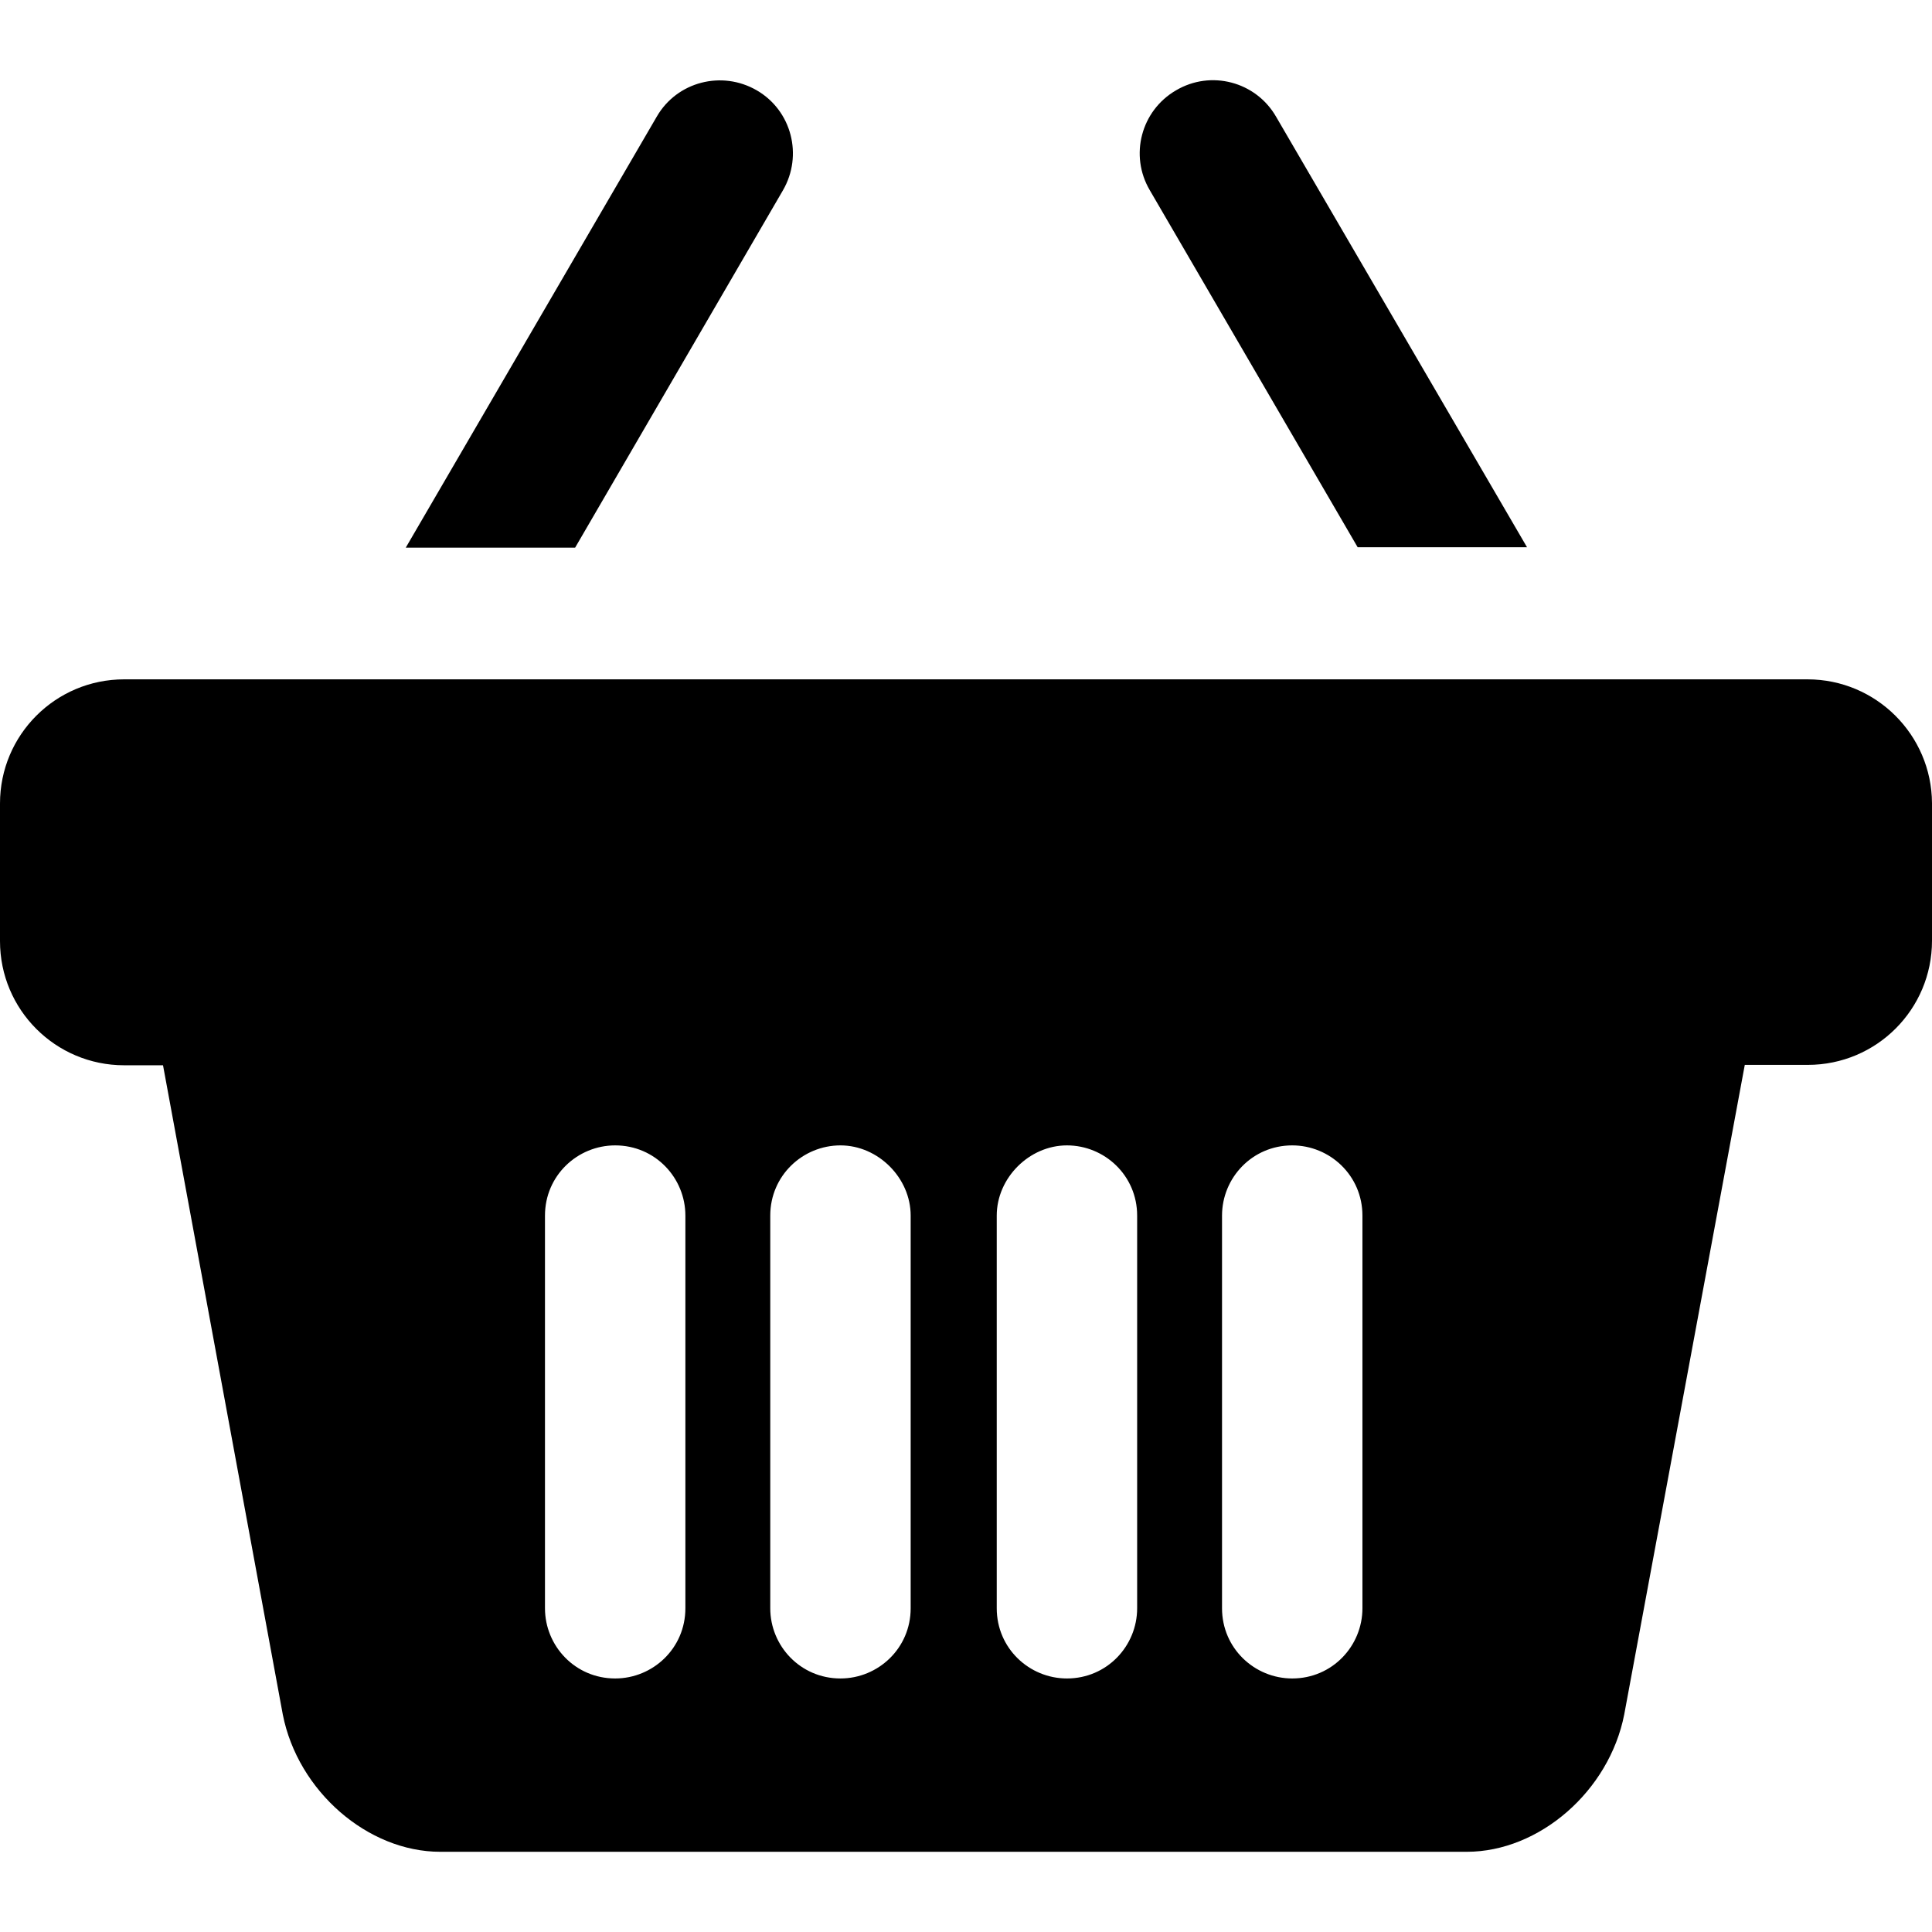
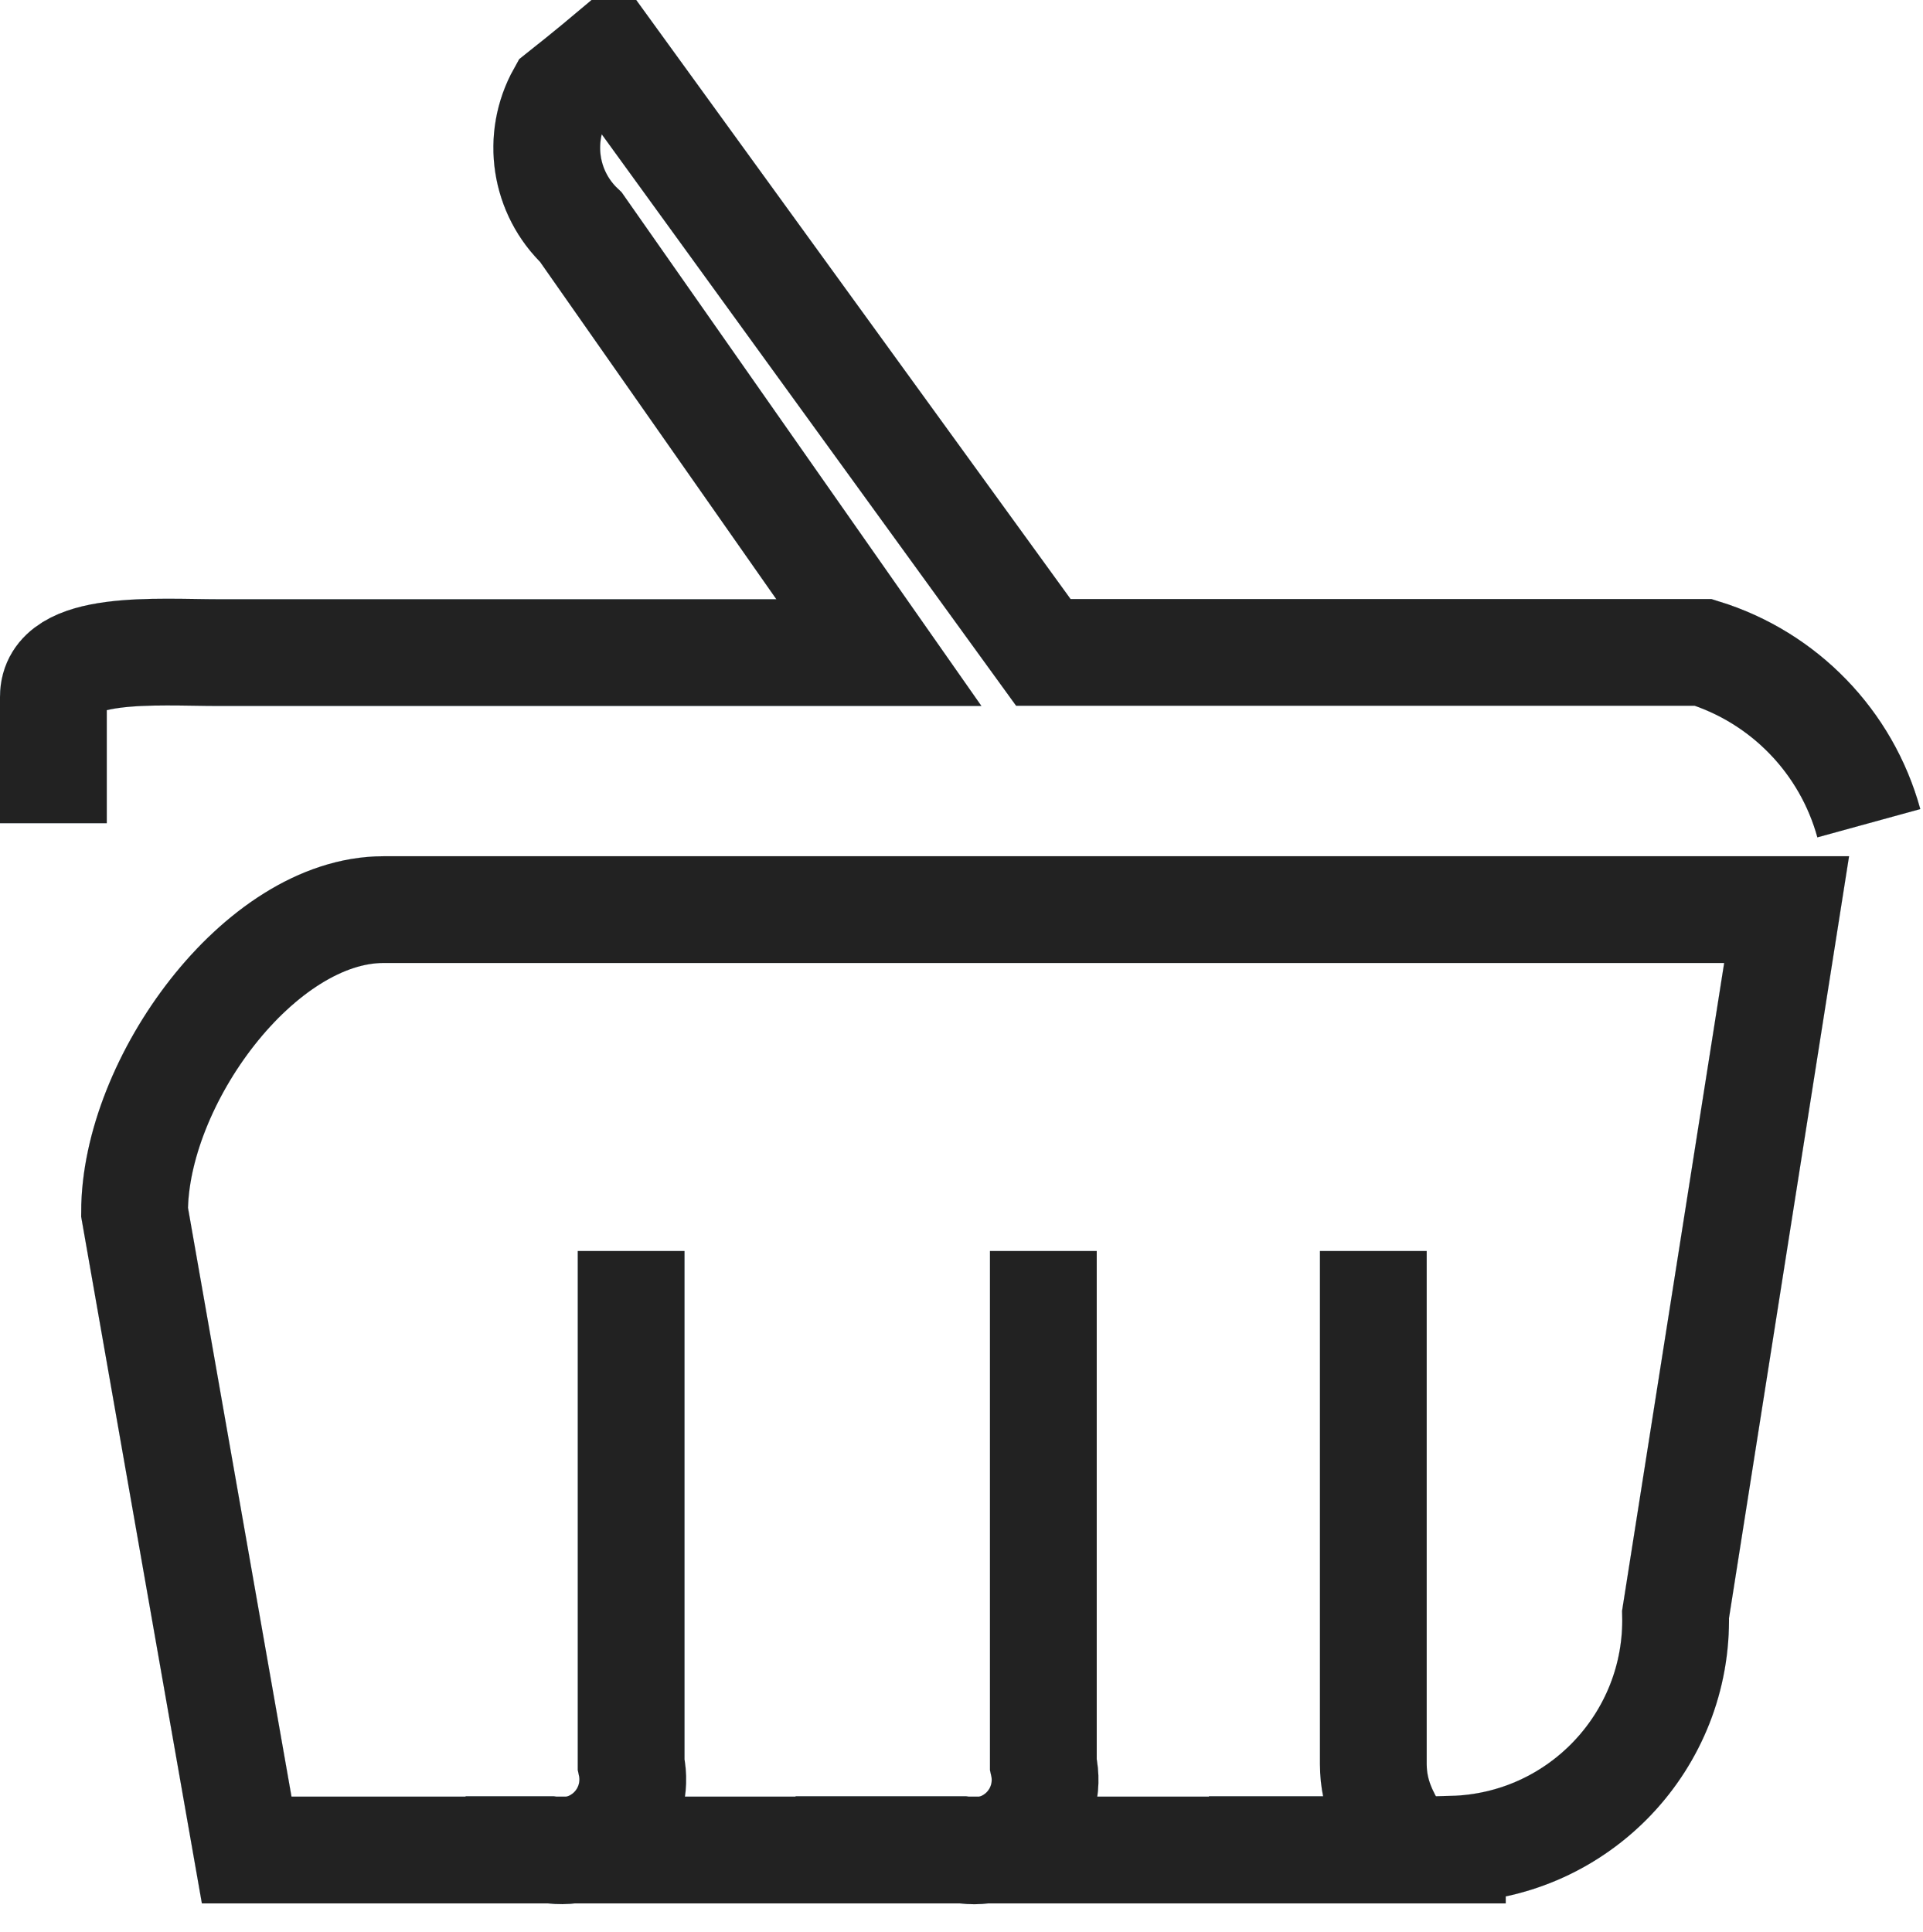
- <svg xmlns="http://www.w3.org/2000/svg" version="1.1" id="Capa_1" x="0px" y="0px" viewBox="0 0 487.1 487.1" style="enable-background:new 0 0 487.1 487.1;" xml:space="preserve" fill="222222">
-   <g>
-     <g>
-       <path d="M342.3,137.978H385l-63.3-108.6c-5.1-8.8-16.4-11.8-25.2-6.6c-8.8,5.1-11.8,16.4-6.6,25.2L342.3,137.978z" />
-       <path d="M197.4,47.978c5.1-8.8,2.2-20.1-6.6-25.2s-20.1-2.2-25.2,6.6l-63.3,108.7H145L197.4,47.978z" />
-       <path d="M455.7,171.278H31.3c-17.3,0-31.3,14-31.3,31.3v34.7c0,17.3,14,31.3,31.3,31.3h9.8l30.2,163.7    c3.8,19.3,21.4,34.6,39.7,34.6h12h78.8c8,0,18.4,0,29,0l0,0h9.6h9.6l0,0c10.6,0,21,0,29,0h78.8h12c18.3,0,35.9-15.3,39.7-34.6    l30.4-163.8h15.9c17.3,0,31.3-14,31.3-31.3v-34.7C487,185.278,473,171.278,455.7,171.278z M172.8,334.878v70.6    c0,10.1-8.2,17.7-17.7,17.7c-10.1,0-17.7-8.2-17.7-17.7v-29.6v-69.4c0-10.1,8.2-17.7,17.7-17.7c10.1,0,17.7,8.2,17.7,17.7V334.878    z M229.6,334.878v70.6c0,10.1-8.2,17.7-17.7,17.7c-10.1,0-17.7-8.2-17.7-17.7v-29.6v-69.4c0-10.1,8.2-17.7,17.7-17.7    s17.7,8.2,17.7,17.7V334.878z M286.7,375.878v29.6c0,9.5-7.6,17.7-17.7,17.7c-9.5,0-17.7-7.6-17.7-17.7v-70.6v-28.4    c0-9.5,8.2-17.7,17.7-17.7s17.7,7.6,17.7,17.7V375.878z M343.5,375.878v29.6c0,9.5-7.6,17.7-17.7,17.7c-9.5,0-17.7-7.6-17.7-17.7    v-70.6v-28.4c0-9.5,7.6-17.7,17.7-17.7c9.5,0,17.7,7.6,17.7,17.7V375.878z" />
-     </g>
+ <svg xmlns="http://www.w3.org/2000/svg" width="18" height="18.094" viewBox="0 0 18 18.094">
+   <defs>
+     <style>
+       .cls-1 {
+         filter: url(#filter);
+       }
+ 
+       .cls-2 {
+         fill: none;
+         stroke: #8fa2ac;
+         stroke-width: 1px;
+         fill-rule: evenodd;
+       }
+     </style>
+     <filter id="filter" filterUnits="userSpaceOnUse">
+       <feFlood result="flood" flood-color="#222" />
+       <feComposite result="composite" operator="in" in2="SourceGraphic" />
+       <feBlend result="blend" in2="SourceGraphic" />
+     </filter>
+   </defs>
+   <g id="Icon_bag" class="cls-1">
+     <path id="Forma_1" data-name="Forma 1" class="cls-2" d="M1459,14.21a2.318,2.318,0,0,0-1.55-1.6h-6.18l-4.06-5.6s-0.2.168-.46,0.374a1.025,1.025,0,0,0,.19,1.244l2.79,3.984h-6.18c-0.58,0-1.55-.081-1.55.414V14.21m13.1,9.609a2.147,2.147,0,0,0,2.09-2.2l1.04-6.6h-13.14c-1.16,0-2.33,1.615-2.33,2.833l1.05,5.974h11.29Z" transform="translate(-1441.5 -6.5)" />
+     <path id="Forma_1_копия" data-name="Forma 1 копия" class="cls-2" d="M1447.41,18.216v4.807a0.668,0.668,0,0,1-.77.8h-0.78" transform="translate(-1441.5 -6.5)" />
+     <path id="Forma_1_копия_2" data-name="Forma 1 копия 2" class="cls-2" d="M1451.27,18.216v4.807a0.665,0.665,0,0,1-.77.8h-1.55" transform="translate(-1441.5 -6.5)" />
+     <path id="Forma_1_копия_3" data-name="Forma 1 копия 3" class="cls-2" d="M1454.36,18.216v4.807c0,0.609.52,0.8,0,.8h-1.54" transform="translate(-1441.5 -6.5)" />
  </g>
-   <g>
- </g>
-   <g>
- </g>
-   <g>
- </g>
-   <g>
- </g>
-   <g>
- </g>
-   <g>
- </g>
-   <g>
- </g>
-   <g>
- </g>
-   <g>
- </g>
-   <g>
- </g>
-   <g>
- </g>
-   <g>
- </g>
-   <g>
- </g>
-   <g>
- </g>
-   <g>
- </g>
</svg>
